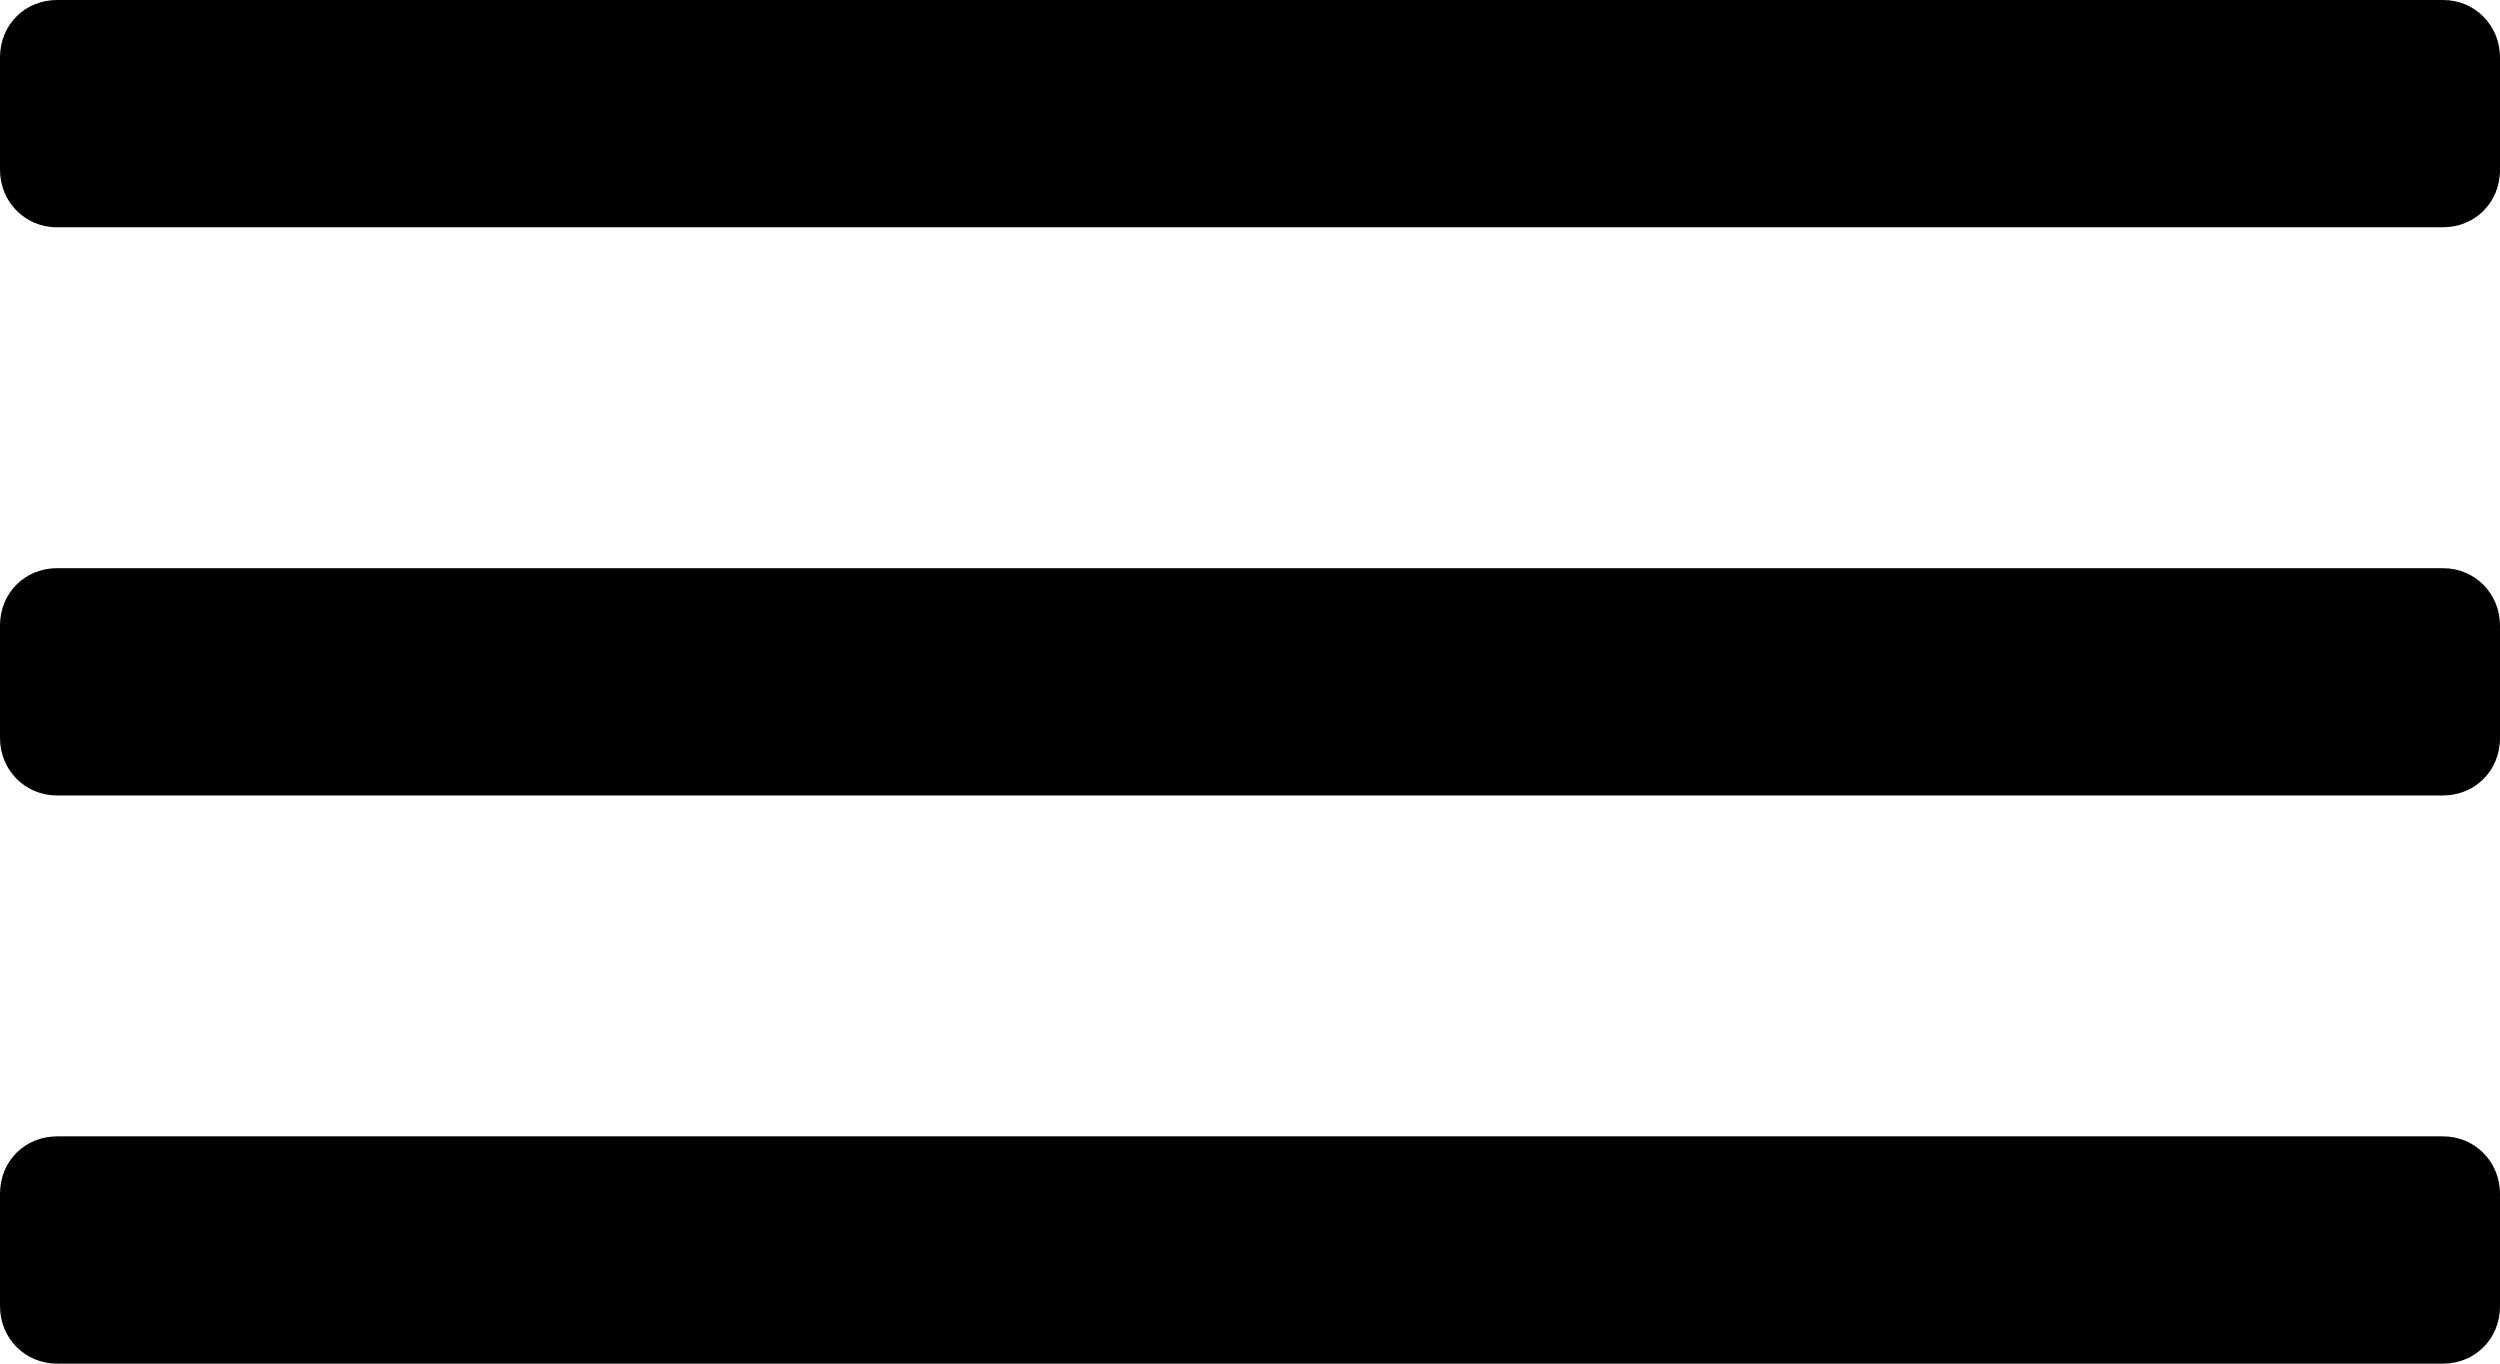
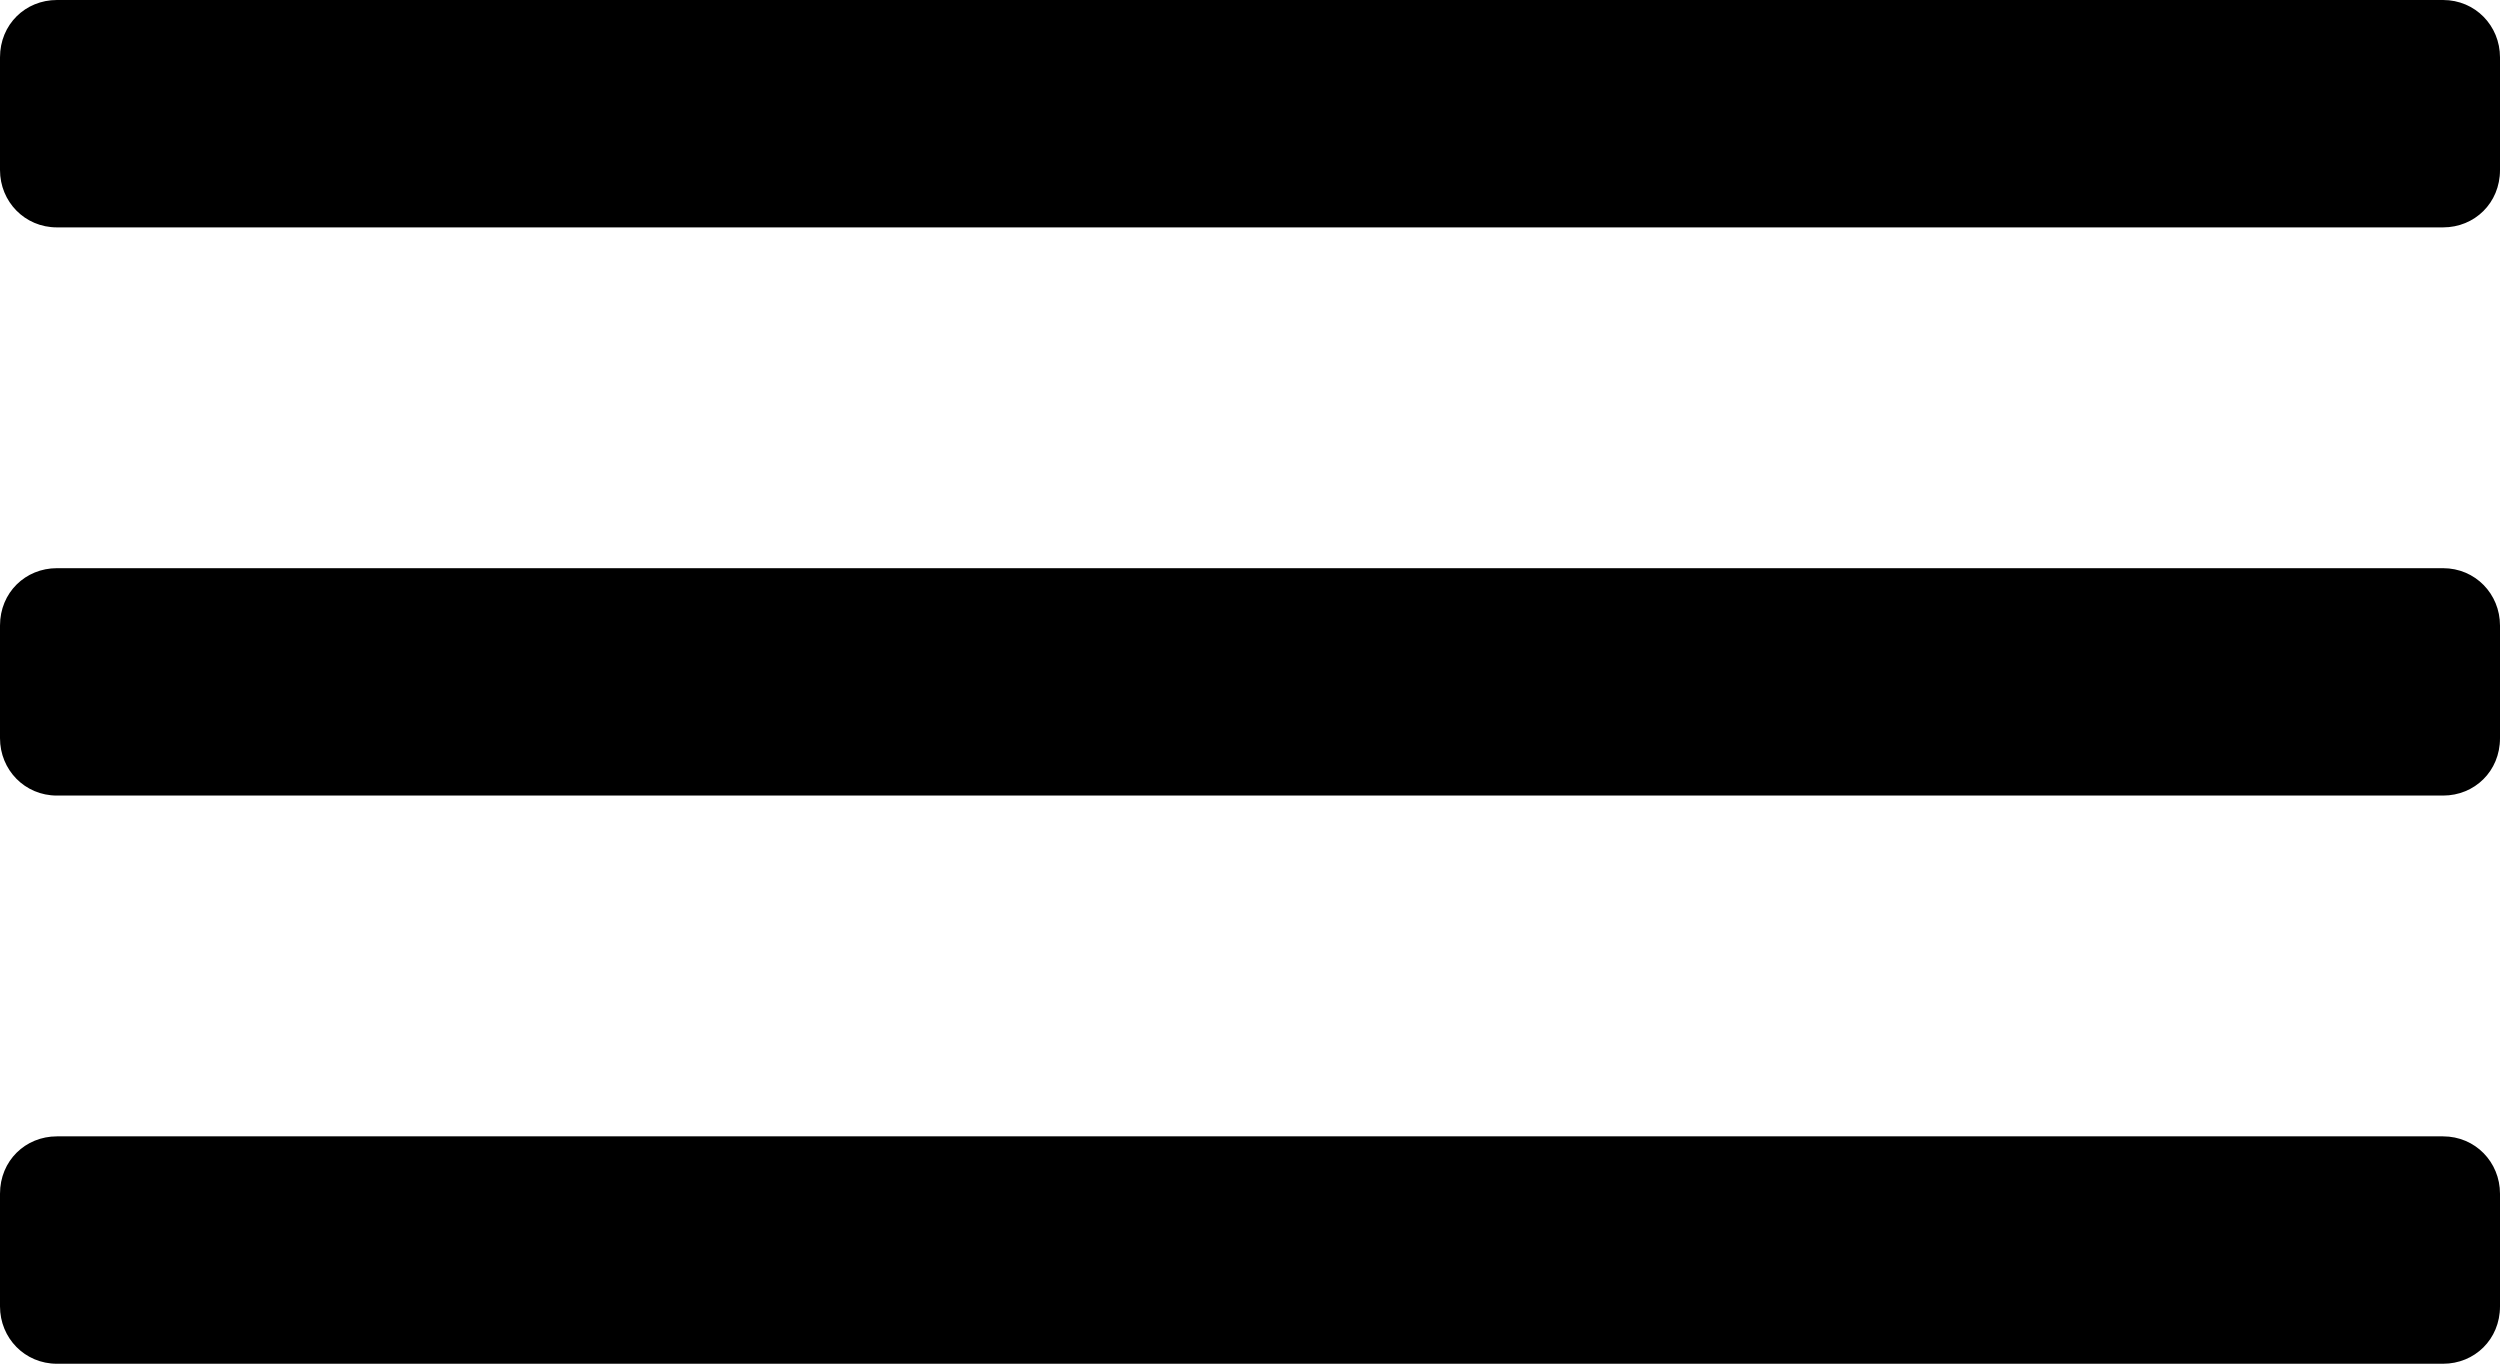
- <svg xmlns="http://www.w3.org/2000/svg" xmlns:xlink="http://www.w3.org/1999/xlink" height="12px" version="1.1" viewBox="0 0 22 12" width="22px">
+ <svg xmlns="http://www.w3.org/2000/svg" xmlns:xlink="http://www.w3.org/1999/xlink" height="12" viewBox="0 0 22 12" width="22">
  <defs>
-     <path d="M0.501,0 C0.224,0 0,0.214 0,0.505 L0,1.495 C0,1.774 0.218,2 0.501,2 L21.499,2 C21.776,2 22,1.786 22,1.495 L22,0.505 C22,0.226 21.782,0 21.499,0 L0.501,0 Z M0.501,5 C0.224,5 0,5.214 0,5.505 L0,6.495 C0,6.774 0.218,7 0.501,7 L21.499,7 C21.776,7 22,6.786 22,6.495 L22,5.505 C22,5.226 21.782,5 21.499,5 L0.501,5 Z M0.501,10 C0.224,10 0,10.214 0,10.505 L0,11.495 C0,11.774 0.218,12 0.501,12 L21.499,12 C21.776,12 22,11.786 22,11.495 L22,10.505 C22,10.226 21.782,10 21.499,10 L0.501,10 Z" id="path-1" />
+     <path d="M.501 0c-.277 0-.501.214-.501.505v.991c0 .279.218.505.501.505h20.998c.277 0 .501-.214.501-.505v-.991c0-.279-.218-.505-.501-.505h-20.998zm0 5c-.277 0-.501.214-.501.505v.991c0 .279.218.505.501.505h20.998c.277 0 .501-.214.501-.505v-.991c0-.279-.218-.505-.501-.505h-20.998zm0 5c-.277 0-.501.214-.501.505v.991c0 .279.218.505.501.505h20.998c.277 0 .501-.214.501-.505v-.991c0-.279-.218-.505-.501-.505h-20.998z" id="a" />
  </defs>
-   <g fill="none" fill-rule="evenodd" id="miu" stroke="none" stroke-width="1">
-     <g id="editor_list_view_hambuger_menu_glyph">
-       <use fill="#000000" fill-rule="evenodd" xlink:href="#path-1" />
-       <use fill="none" xlink:href="#path-1" />
-     </g>
+   <g fill="none">
+     <use fill="#000" xlink:href="#a" />
+     <use xlink:href="#a" />
  </g>
</svg>
